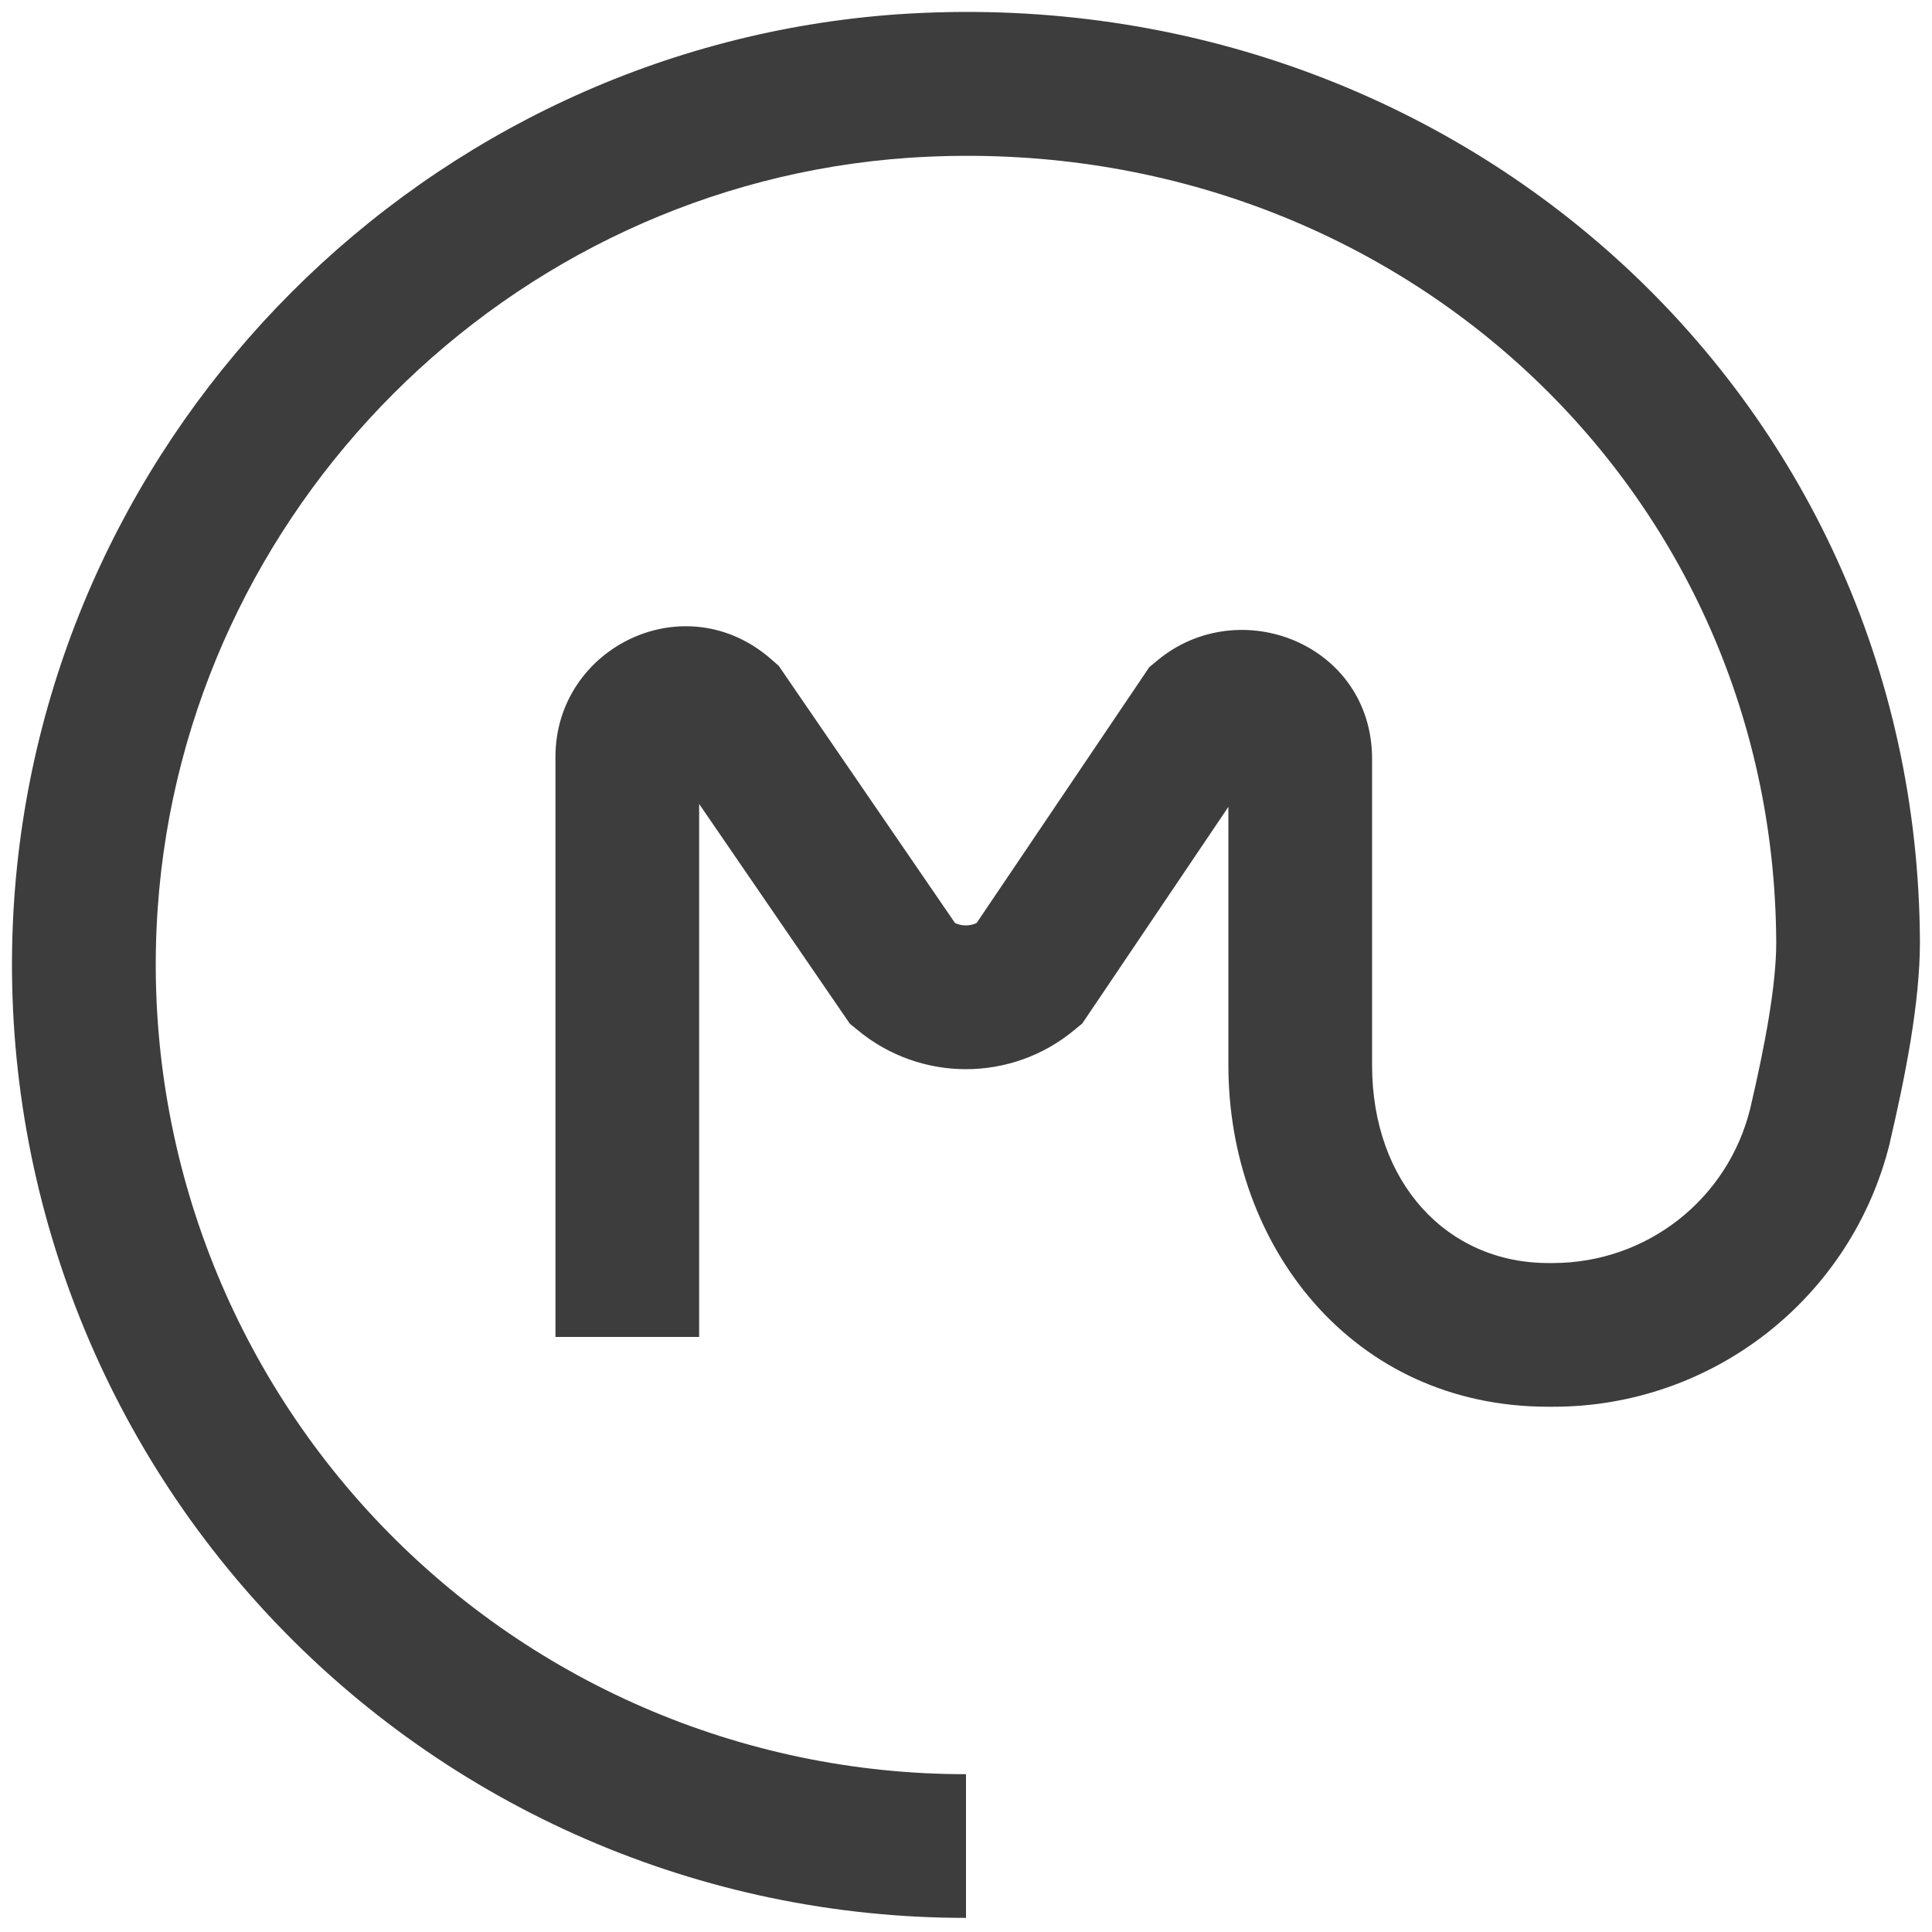
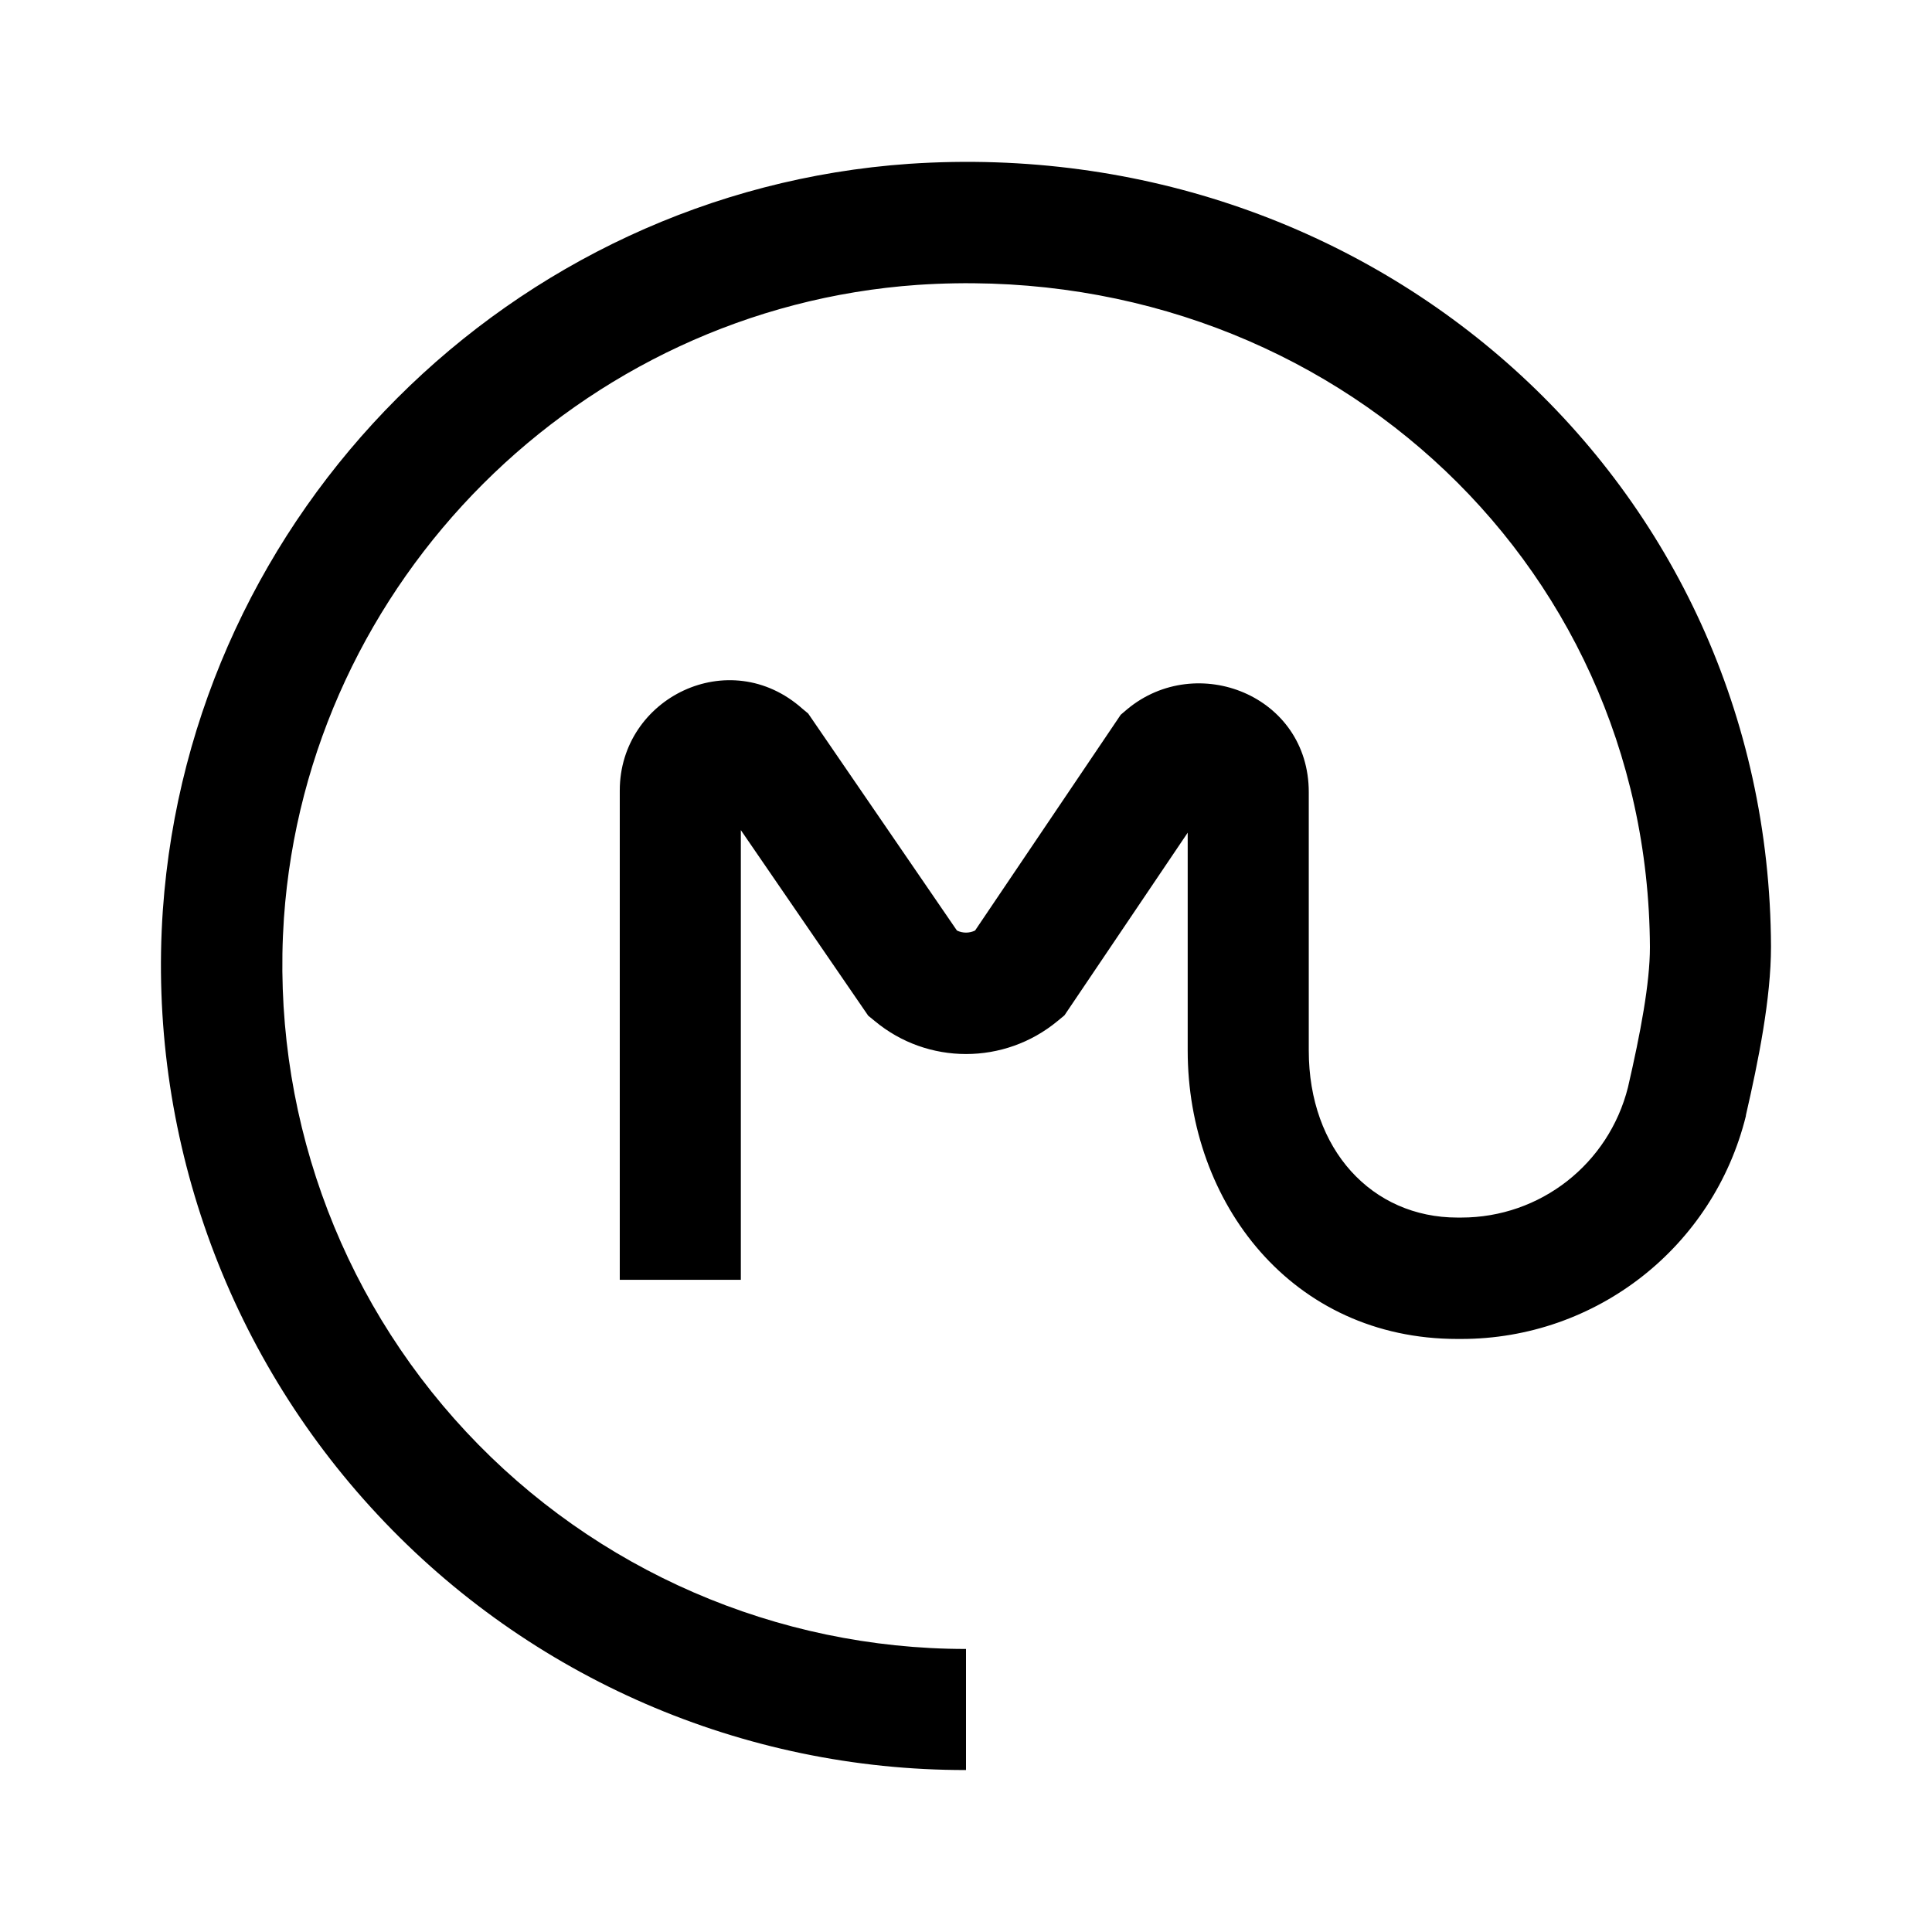
- <svg xmlns="http://www.w3.org/2000/svg" viewBox="0 0 16 16">
-   <path fill="#3D3D3D" d="M15.9 7.801c0 .507-.123 1.12-.248 1.656v.004l-.001.003a2.87 2.87 0 0 1-2.793 2.186h-.036c-1.625 0-2.649-1.334-2.649-2.828v-2.14l-1.21 1.794-.067.055a1.404 1.404 0 0 1-1.793 0l-.065-.053-1.248-1.82v4.414H4.6V6.268c0-.91 1.078-1.439 1.794-.802l.055.048 1.46 2.13a.21.21 0 0 0 .179 0l1.43-2.119.065-.054c.68-.567 1.78-.138 1.78.815v2.536c0 .971.619 1.638 1.46 1.638h.035c.78 0 1.45-.527 1.636-1.277.125-.534.216-1.026.216-1.378-.017-3.835-3.262-6.762-7.188-6.498-3.311.23-5.986 2.905-6.216 6.216A6.705 6.705 0 0 0 8 14.693v1.19a7.895 7.895 0 0 1-7.882-8.44C.39 3.536 3.536.39 7.44.118 12.017-.19 15.88 3.242 15.9 7.8z" />
+ <svg xmlns="http://www.w3.org/2000/svg" width="24" height="24" viewBox="0 0 24 24">
+   <path d="M 22 11.758 C 22 12.402 21.844 13.176 21.688 13.855 L 21.688 13.863 C 21.285 15.492 19.828 16.633 18.152 16.633 L 18.105 16.633 C 16.047 16.633 14.754 14.941 14.754 13.051 L 14.754 10.344 L 13.223 12.613 L 13.137 12.684 C 12.477 13.23 11.523 13.23 10.867 12.684 L 10.785 12.617 L 9.203 10.312 L 9.203 15.898 L 7.699 15.898 L 7.699 9.82 C 7.699 8.668 9.062 7.996 9.969 8.805 L 10.039 8.863 L 11.887 11.559 C 11.957 11.594 12.043 11.594 12.113 11.559 L 13.922 8.879 L 14.004 8.809 C 14.867 8.094 16.258 8.637 16.258 9.84 L 16.258 13.051 C 16.258 14.281 17.043 15.125 18.105 15.125 L 18.152 15.125 C 19.137 15.125 19.984 14.457 20.223 13.508 C 20.379 12.832 20.496 12.211 20.496 11.766 C 20.473 6.91 16.367 3.207 11.398 3.539 C 7.207 3.832 3.82 7.215 3.527 11.406 C 3.367 13.758 4.184 16.066 5.793 17.789 C 7.398 19.508 9.648 20.484 12 20.484 L 12 21.988 C 9.23 21.992 6.582 20.844 4.691 18.816 C 2.801 16.793 1.832 14.07 2.023 11.305 C 2.371 6.359 6.352 2.379 11.293 2.035 C 17.086 1.645 21.977 5.988 22 11.758 Z M 22 11.758 " />
</svg>
